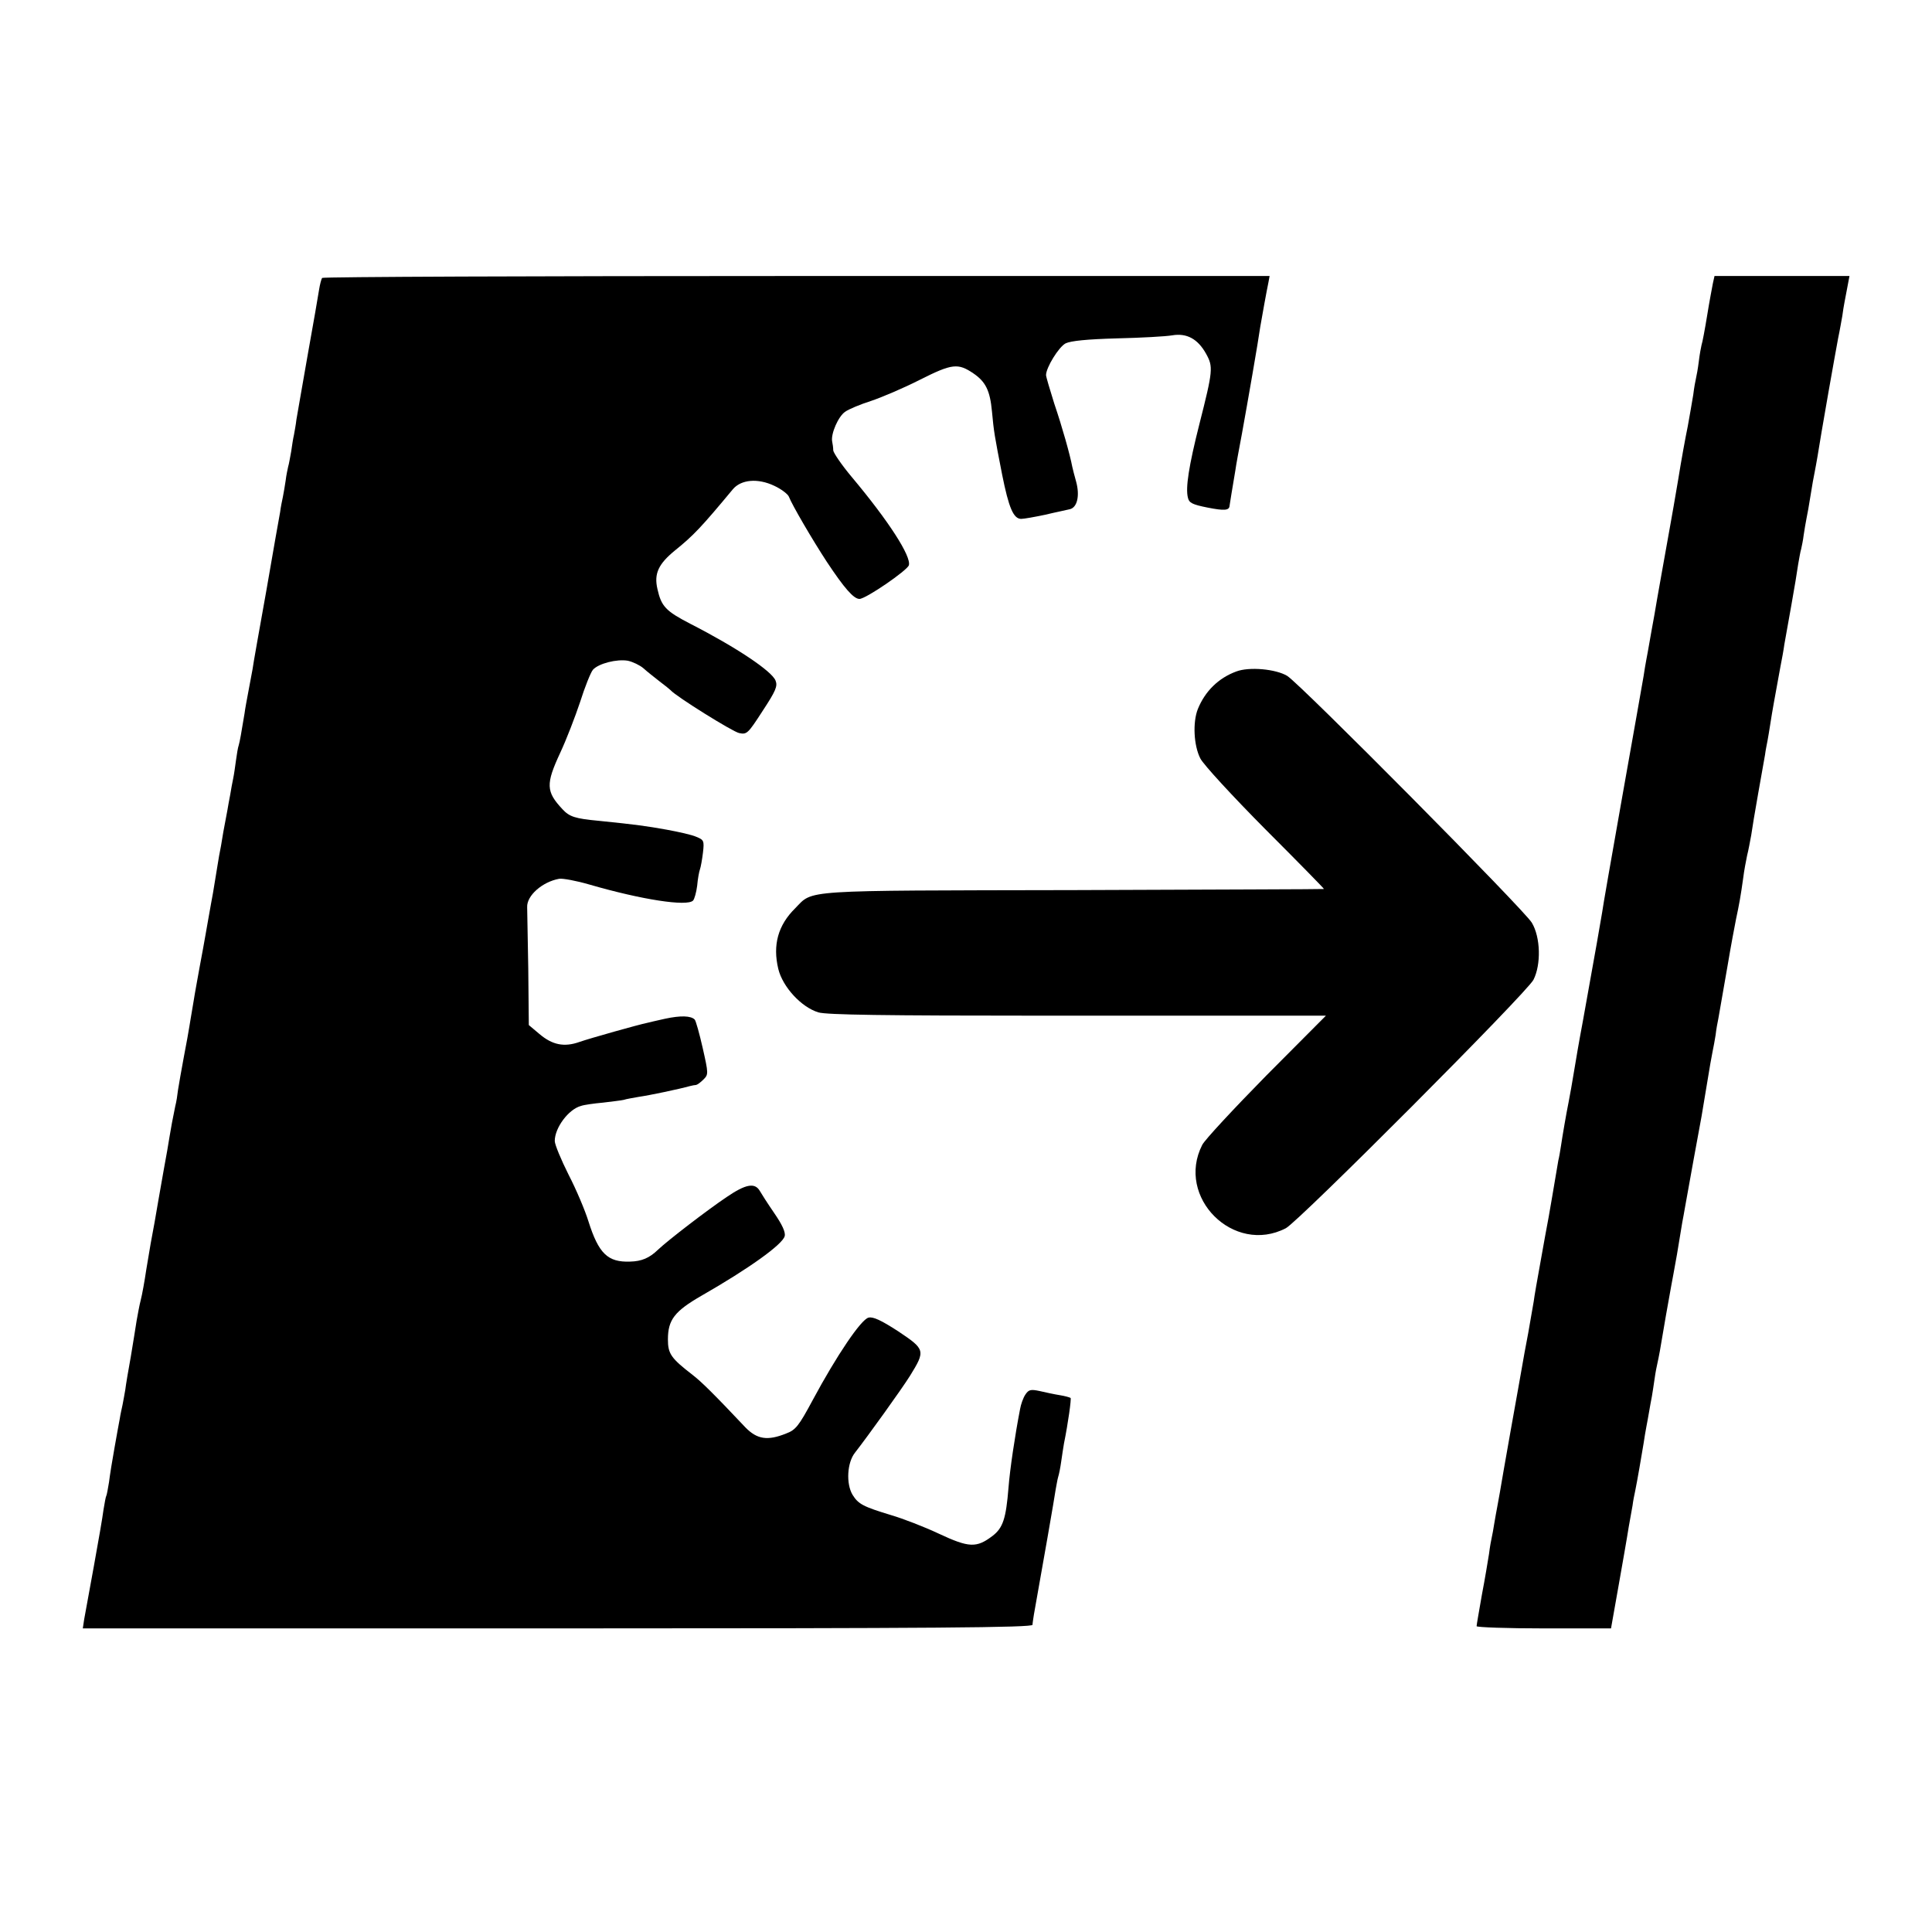
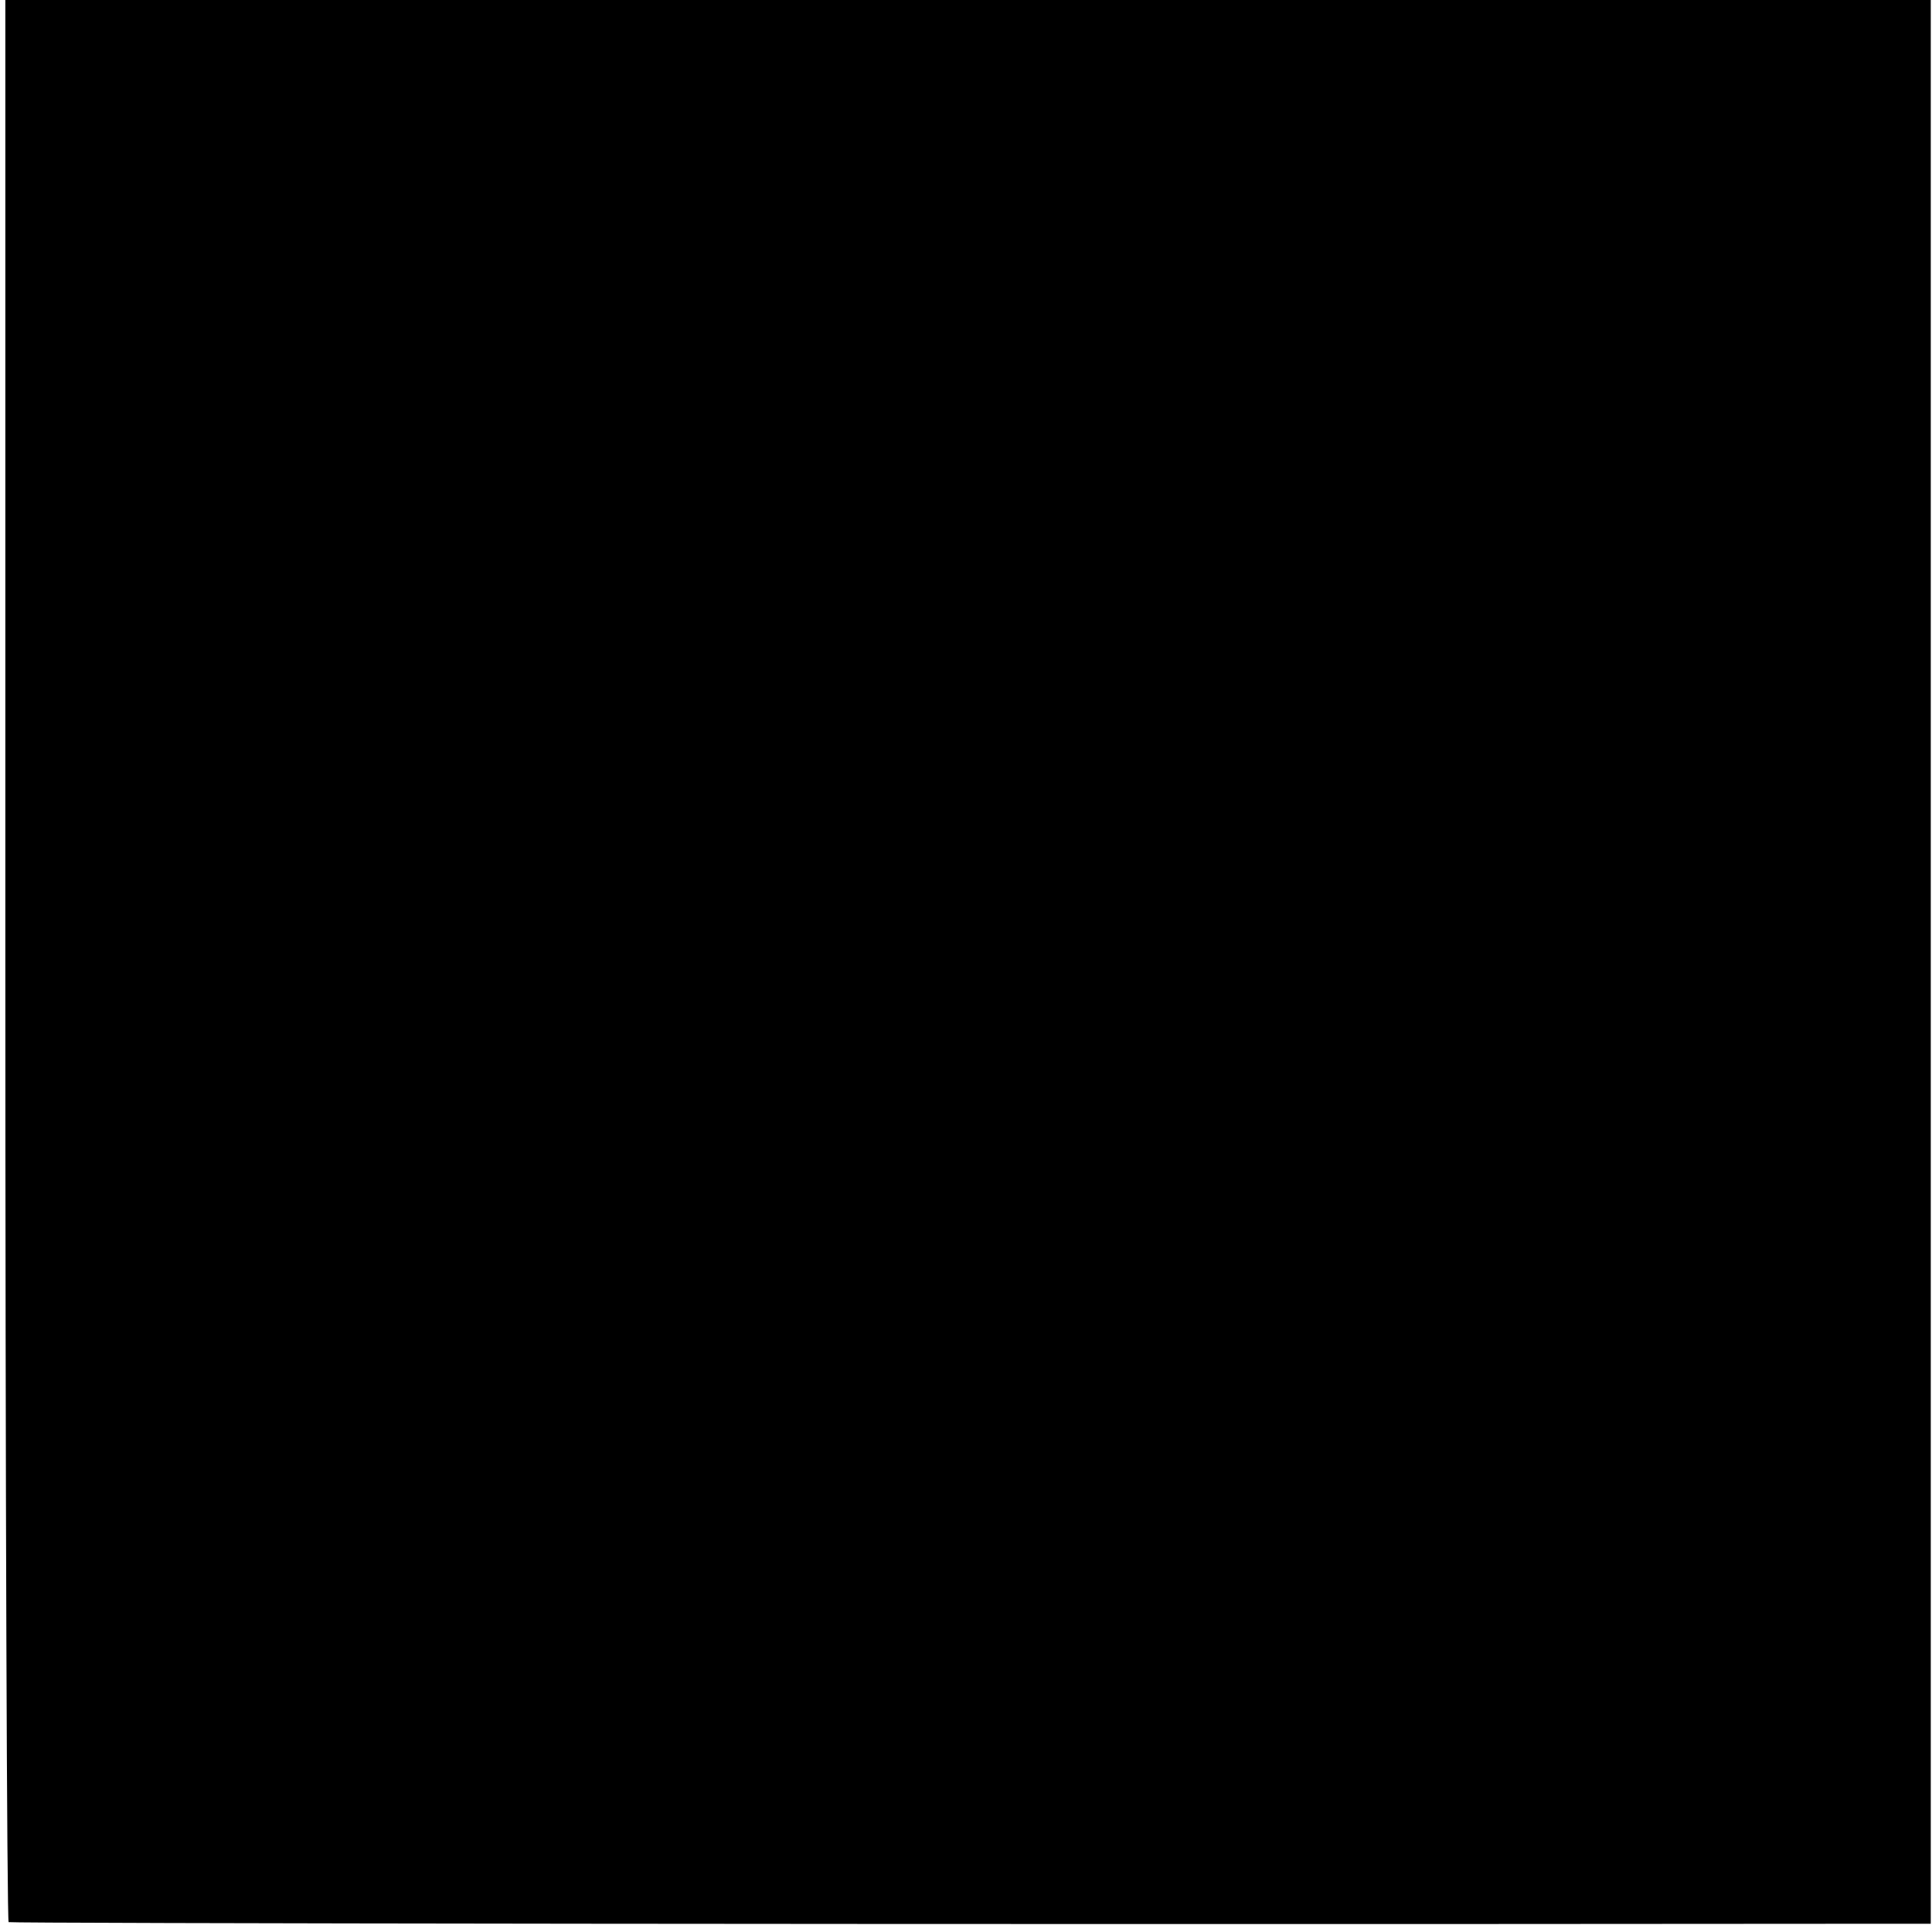
- <svg xmlns="http://www.w3.org/2000/svg" version="1.0" width="700pt" height="700pt" viewBox="0 0 700 700" preserveAspectRatio="xMidYMid meet">
-   <g transform="translate(0,700) scale(0.1,-0.1)" fill="#000000" stroke="none">
-     <path d="M1167 5993 c-3 -5 -8 -24 -11 -43 -3 -19 -21 -125 -41 -235 -19 -110 -38 -216 -41 -235 -2 -19 -7 -44 -9 -56 -3 -12 -7 -39 -10 -60 -4 -21 -8 -46 -11 -55 -2 -9 -7 -32 -9 -50 -3 -19 -7 -45 -10 -59 -3 -14 -8 -38 -10 -55 -3 -16 -26 -145 -50 -285 -25 -140 -48 -268 -50 -285 -3 -16 -10 -52 -15 -80 -5 -27 -12 -63 -14 -80 -12 -73 -17 -101 -21 -115 -3 -8 -7 -33 -10 -55 -3 -22 -7 -51 -10 -65 -3 -14 -8 -41 -11 -60 -4 -19 -8 -44 -10 -55 -2 -11 -9 -47 -15 -80 -5 -33 -12 -71 -15 -85 -2 -14 -9 -52 -14 -85 -5 -33 -12 -72 -15 -87 -7 -37 -11 -64 -20 -113 -4 -22 -13 -74 -21 -115 -7 -41 -16 -86 -18 -100 -2 -14 -7 -41 -10 -60 -3 -19 -8 -46 -10 -60 -2 -14 -11 -63 -20 -110 -9 -47 -18 -101 -21 -119 -2 -18 -6 -44 -10 -59 -10 -48 -15 -76 -21 -112 -3 -19 -12 -73 -21 -120 -8 -47 -17 -95 -19 -108 -5 -31 -23 -133 -28 -157 -2 -11 -9 -54 -16 -95 -6 -41 -15 -91 -20 -110 -5 -19 -11 -53 -15 -75 -3 -22 -13 -80 -21 -130 -9 -49 -18 -103 -20 -120 -3 -16 -7 -41 -10 -55 -3 -14 -8 -36 -10 -50 -3 -14 -11 -61 -19 -105 -8 -44 -17 -100 -20 -125 -4 -24 -8 -47 -10 -50 -2 -3 -6 -26 -10 -50 -3 -25 -19 -117 -35 -205 -16 -88 -32 -175 -35 -192 l-5 -33 1720 0 c1369 0 1720 3 1721 13 0 6 3 23 5 37 29 161 76 431 79 454 3 15 6 35 9 45 3 9 8 34 11 56 3 23 8 52 10 65 15 74 27 161 24 165 -3 2 -20 7 -39 10 -19 3 -52 10 -73 15 -33 7 -40 5 -52 -13 -8 -12 -16 -35 -19 -52 -19 -98 -37 -220 -42 -285 -9 -112 -20 -146 -58 -175 -58 -44 -85 -43 -194 8 -53 25 -131 55 -172 67 -102 31 -120 40 -141 74 -24 40 -20 117 9 153 46 59 169 230 199 278 57 92 55 96 -42 161 -63 41 -92 54 -108 50 -27 -6 -116 -138 -202 -298 -51 -95 -62 -109 -97 -122 -67 -27 -105 -21 -147 22 -116 123 -160 166 -191 190 -79 61 -90 77 -90 129 0 71 24 102 121 158 173 99 294 186 302 216 4 14 -9 42 -38 84 -24 35 -47 71 -52 80 -18 31 -51 25 -120 -22 -70 -47 -212 -156 -249 -191 -31 -30 -59 -42 -101 -43 -81 -3 -114 29 -151 146 -12 39 -44 115 -72 169 -27 54 -50 109 -50 122 0 48 50 115 95 127 11 4 47 9 80 12 33 4 67 8 75 10 8 3 33 7 55 11 36 5 146 28 185 39 8 2 18 4 22 4 5 1 16 9 27 20 18 18 18 21 -3 114 -12 53 -25 99 -29 103 -14 14 -51 15 -107 3 -30 -7 -59 -13 -65 -15 -30 -6 -208 -56 -245 -69 -56 -20 -99 -11 -146 29 l-38 32 -2 205 c-2 112 -4 212 -4 222 -2 42 55 92 116 103 13 2 62 -7 110 -21 190 -55 353 -80 375 -58 5 5 12 30 15 54 2 24 7 51 10 59 3 8 8 36 11 61 5 43 3 46 -24 57 -15 7 -64 18 -108 26 -73 13 -107 18 -245 32 -87 8 -107 15 -132 42 -60 64 -61 91 -8 205 22 47 54 130 72 184 17 54 38 106 46 116 20 23 87 40 127 33 18 -4 43 -16 56 -27 13 -12 40 -33 59 -48 19 -14 37 -29 40 -32 19 -22 224 -150 248 -155 28 -6 32 -2 85 80 48 73 55 90 47 110 -13 34 -141 120 -309 206 -89 46 -105 63 -119 126 -13 56 4 91 64 140 67 54 96 85 209 221 30 36 91 41 150 13 26 -12 49 -30 53 -39 12 -31 85 -156 138 -237 63 -95 97 -134 118 -134 23 0 173 103 179 122 9 32 -72 159 -208 321 -36 43 -65 86 -66 95 0 9 -2 24 -4 33 -5 27 22 90 47 107 12 9 55 27 93 39 39 13 119 47 178 77 117 59 138 61 194 23 44 -30 60 -62 67 -137 7 -75 9 -87 37 -230 24 -120 41 -160 69 -160 10 0 49 7 87 15 37 9 78 17 89 20 27 6 37 49 23 100 -6 21 -12 45 -14 54 -8 43 -37 146 -65 228 -16 51 -30 98 -30 104 0 27 46 102 71 115 19 9 77 15 186 18 87 2 177 7 200 11 53 9 93 -13 123 -67 26 -47 25 -60 -24 -253 -39 -154 -51 -233 -42 -268 4 -19 16 -25 71 -36 61 -12 79 -11 80 7 1 7 10 64 21 128 2 16 13 76 24 134 20 110 59 334 66 385 6 35 23 130 30 163 l4 22 -1714 0 c-943 0 -1717 -3 -1719 -7z" />
-     <path d="M6206 5973 c-3 -16 -13 -68 -21 -118 -8 -49 -17 -97 -20 -105 -2 -8 -7 -35 -10 -60 -3 -25 -8 -52 -10 -60 -2 -8 -7 -35 -10 -60 -4 -25 -13 -76 -20 -115 -8 -38 -24 -126 -35 -195 -12 -69 -23 -136 -26 -150 -9 -51 -55 -306 -60 -339 -3 -18 -8 -43 -10 -55 -2 -11 -6 -34 -9 -51 -3 -16 -7 -41 -10 -55 -3 -14 -7 -41 -10 -60 -3 -19 -38 -215 -77 -435 -39 -220 -72 -409 -73 -420 -3 -20 -26 -151 -70 -395 -14 -74 -27 -151 -30 -170 -8 -48 -17 -101 -22 -125 -8 -39 -22 -121 -27 -155 -3 -19 -7 -44 -10 -55 -2 -11 -7 -40 -11 -65 -4 -25 -9 -54 -11 -65 -2 -11 -8 -45 -13 -75 -6 -30 -19 -104 -30 -165 -11 -60 -22 -123 -24 -140 -3 -16 -12 -68 -20 -115 -9 -47 -19 -101 -22 -120 -3 -19 -22 -123 -41 -230 -19 -107 -37 -210 -40 -229 -3 -18 -8 -43 -10 -55 -2 -11 -7 -37 -10 -56 -3 -19 -7 -42 -9 -50 -2 -8 -7 -35 -10 -60 -4 -25 -15 -92 -26 -149 -10 -58 -19 -108 -19 -113 0 -4 110 -8 243 -8 l244 0 28 158 c15 86 29 164 30 172 2 14 8 49 20 115 2 17 7 41 10 55 7 34 23 127 30 170 3 19 7 46 10 60 3 14 7 39 10 55 3 17 7 41 10 55 2 13 7 42 10 65 3 22 8 47 10 55 2 8 6 29 9 45 9 55 36 210 41 235 3 14 12 66 21 115 8 50 17 101 19 115 3 14 7 39 10 55 10 56 54 300 60 330 3 17 12 71 20 120 8 50 17 101 20 115 3 14 8 41 11 60 2 19 7 46 10 60 5 30 7 41 34 195 11 66 25 140 30 165 11 51 17 84 26 149 3 25 10 62 14 81 5 19 11 53 15 74 3 21 14 89 25 150 11 61 22 125 25 141 2 17 7 40 9 51 2 12 7 39 10 60 8 52 15 89 36 204 6 30 13 69 15 85 3 17 14 80 25 140 11 61 22 128 25 150 4 22 8 47 11 56 2 9 7 32 9 50 3 19 7 45 10 59 3 14 10 52 15 85 5 33 12 71 15 85 3 14 7 39 10 55 11 68 16 97 40 235 14 80 30 168 35 195 6 28 12 64 15 80 2 17 6 39 8 50 2 11 7 37 11 58 l7 37 -245 0 -244 0 -6 -27z" />
-     <path d="M4479 4567 c-65 -24 -113 -72 -139 -136 -19 -48 -15 -132 9 -179 11 -22 117 -137 235 -256 119 -119 215 -217 213 -217 -1 -1 -409 -2 -907 -4 -1000 -2 -942 2 -1009 -66 -62 -61 -82 -133 -61 -220 16 -65 83 -138 145 -157 30 -9 237 -12 823 -12 430 0 835 0 899 0 l117 0 -216 -217 c-118 -120 -223 -233 -232 -251 -97 -190 114 -400 303 -302 46 24 873 853 897 900 28 55 26 154 -6 207 -28 47 -837 863 -886 894 -41 25 -138 34 -185 16z" />
+ <svg xmlns="http://www.w3.org/2000/svg" version="1.0" width="470pt" height="470pt" viewBox="0 0 470 470" preserveAspectRatio="xMidYMid meet">
+   <g transform="translate(0,470) scale(0.1,-0.1)" fill="#000000" stroke="none">
+     <path d="M13 2365 c0 -1285 4 -2338 8 -2341 6 -3 2253 -6 4430 -4 l246 0 0 2340 0 2340 -2342 0 -2342 0 0 -2335z" />
  </g>
</svg>
